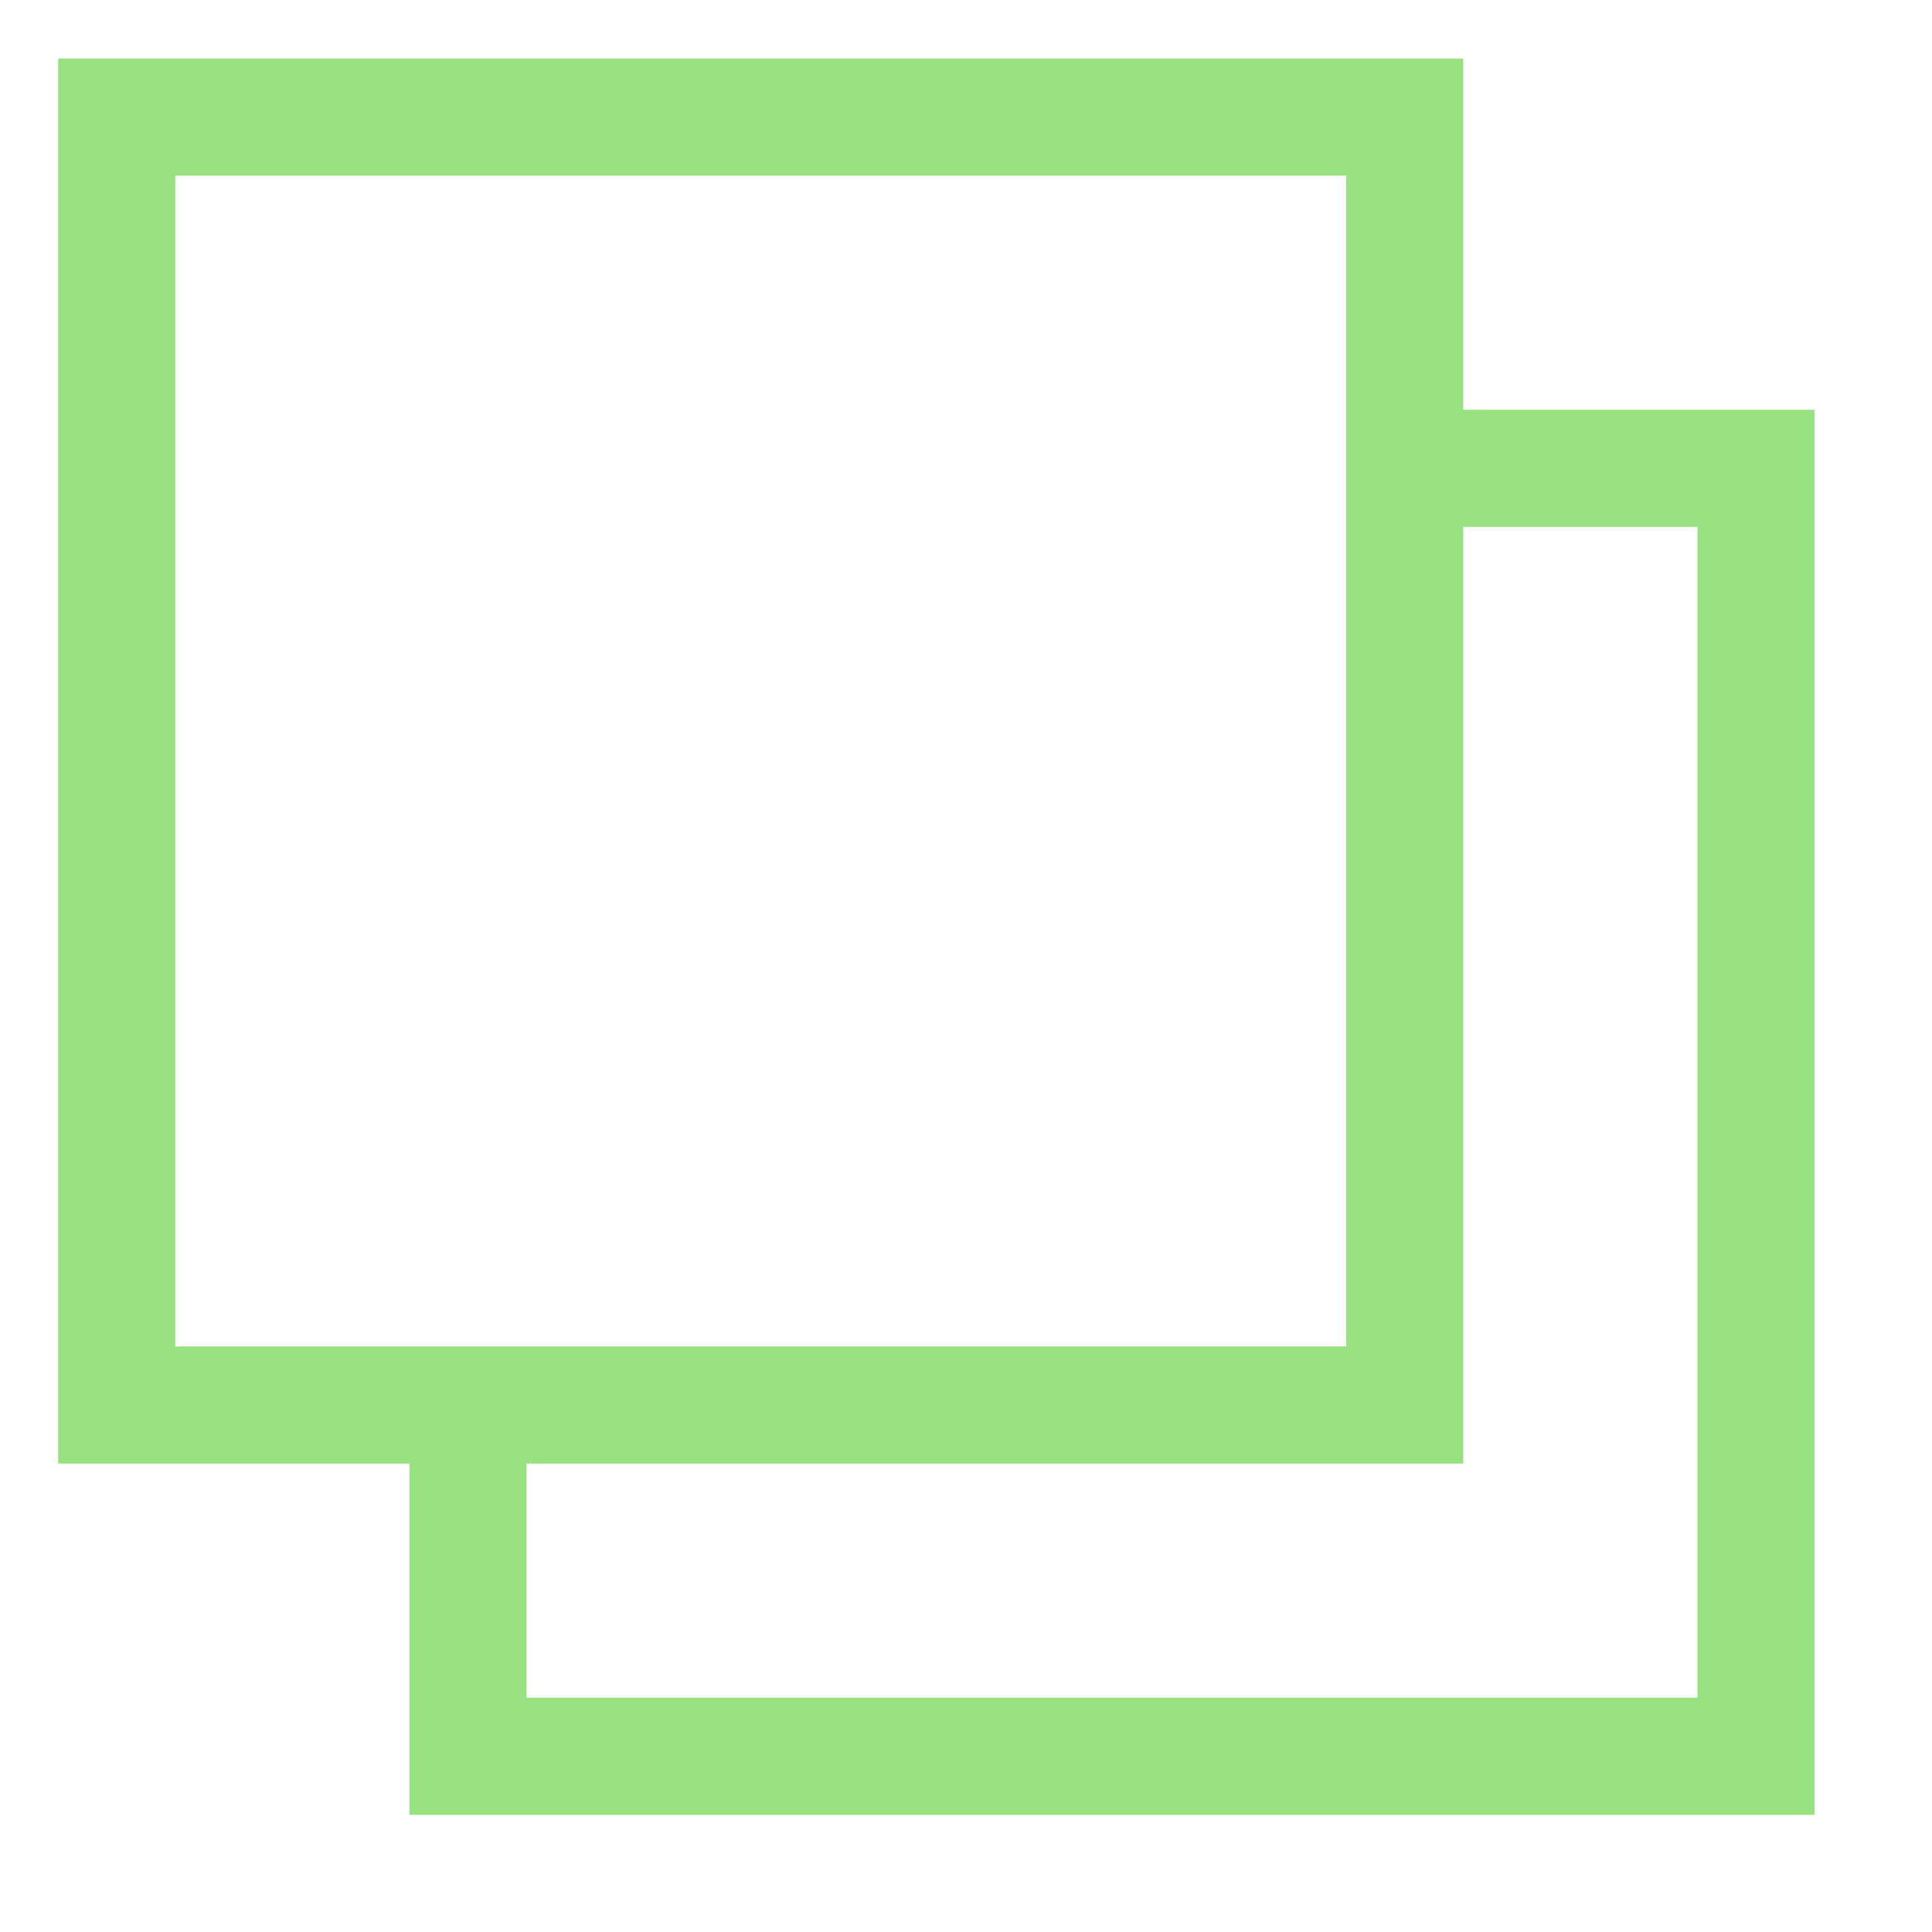
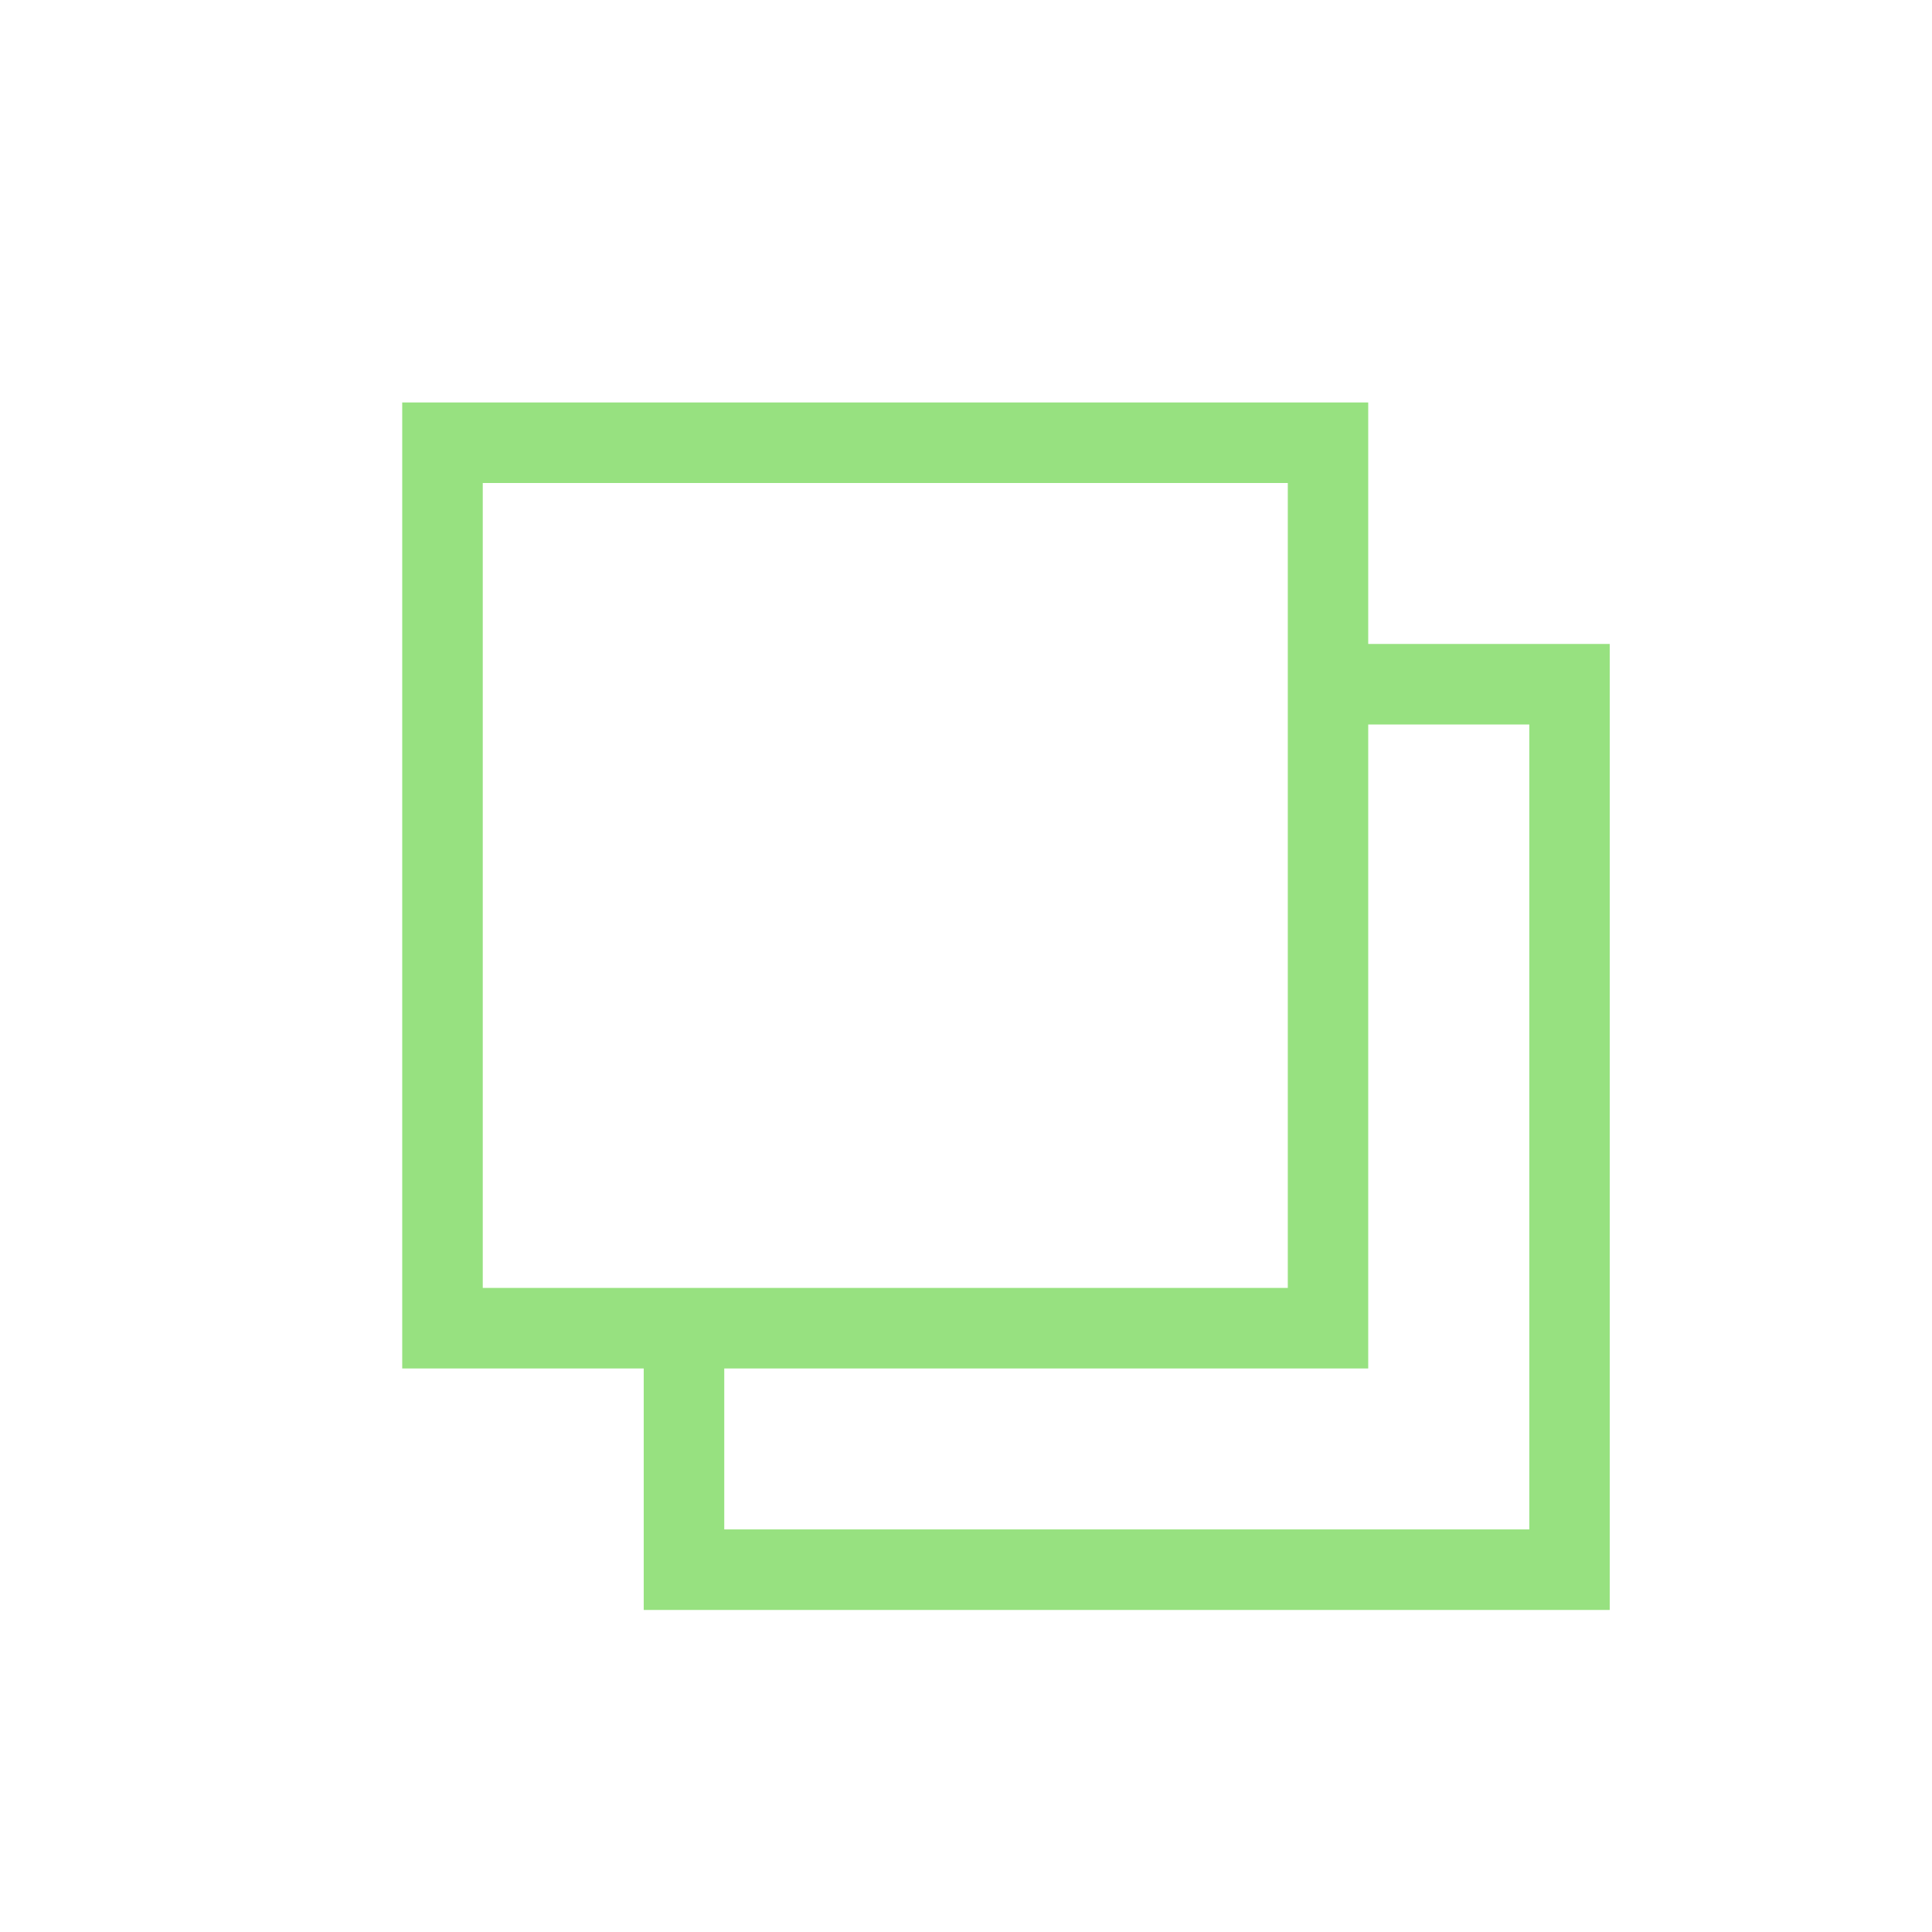
- <svg xmlns="http://www.w3.org/2000/svg" width="11" height="11" viewBox="0 0 11 11" fill="none">
-   <path d="M8.331 2.333H10.331V10.333H2.331V8.333H0.331V0.333H8.331V2.333ZM8.331 3V8.333H2.998V9.666H9.665V3H8.331ZM0.998 1V7.666H7.665V1H0.998Z" fill="#97E180" />
+ <svg xmlns="http://www.w3.org/2000/svg" width="16" height="16" viewBox="0 0 16 16" fill="none">
+   <path d="M11.331 5.333H13.331V13.333H5.331V11.333H3.331V3.333H11.331V5.333ZM11.331 6V11.333H5.998V12.666H12.665V6H11.331ZM3.998 4V10.666H10.665V4H3.998Z" fill="#97E180" />
</svg>
